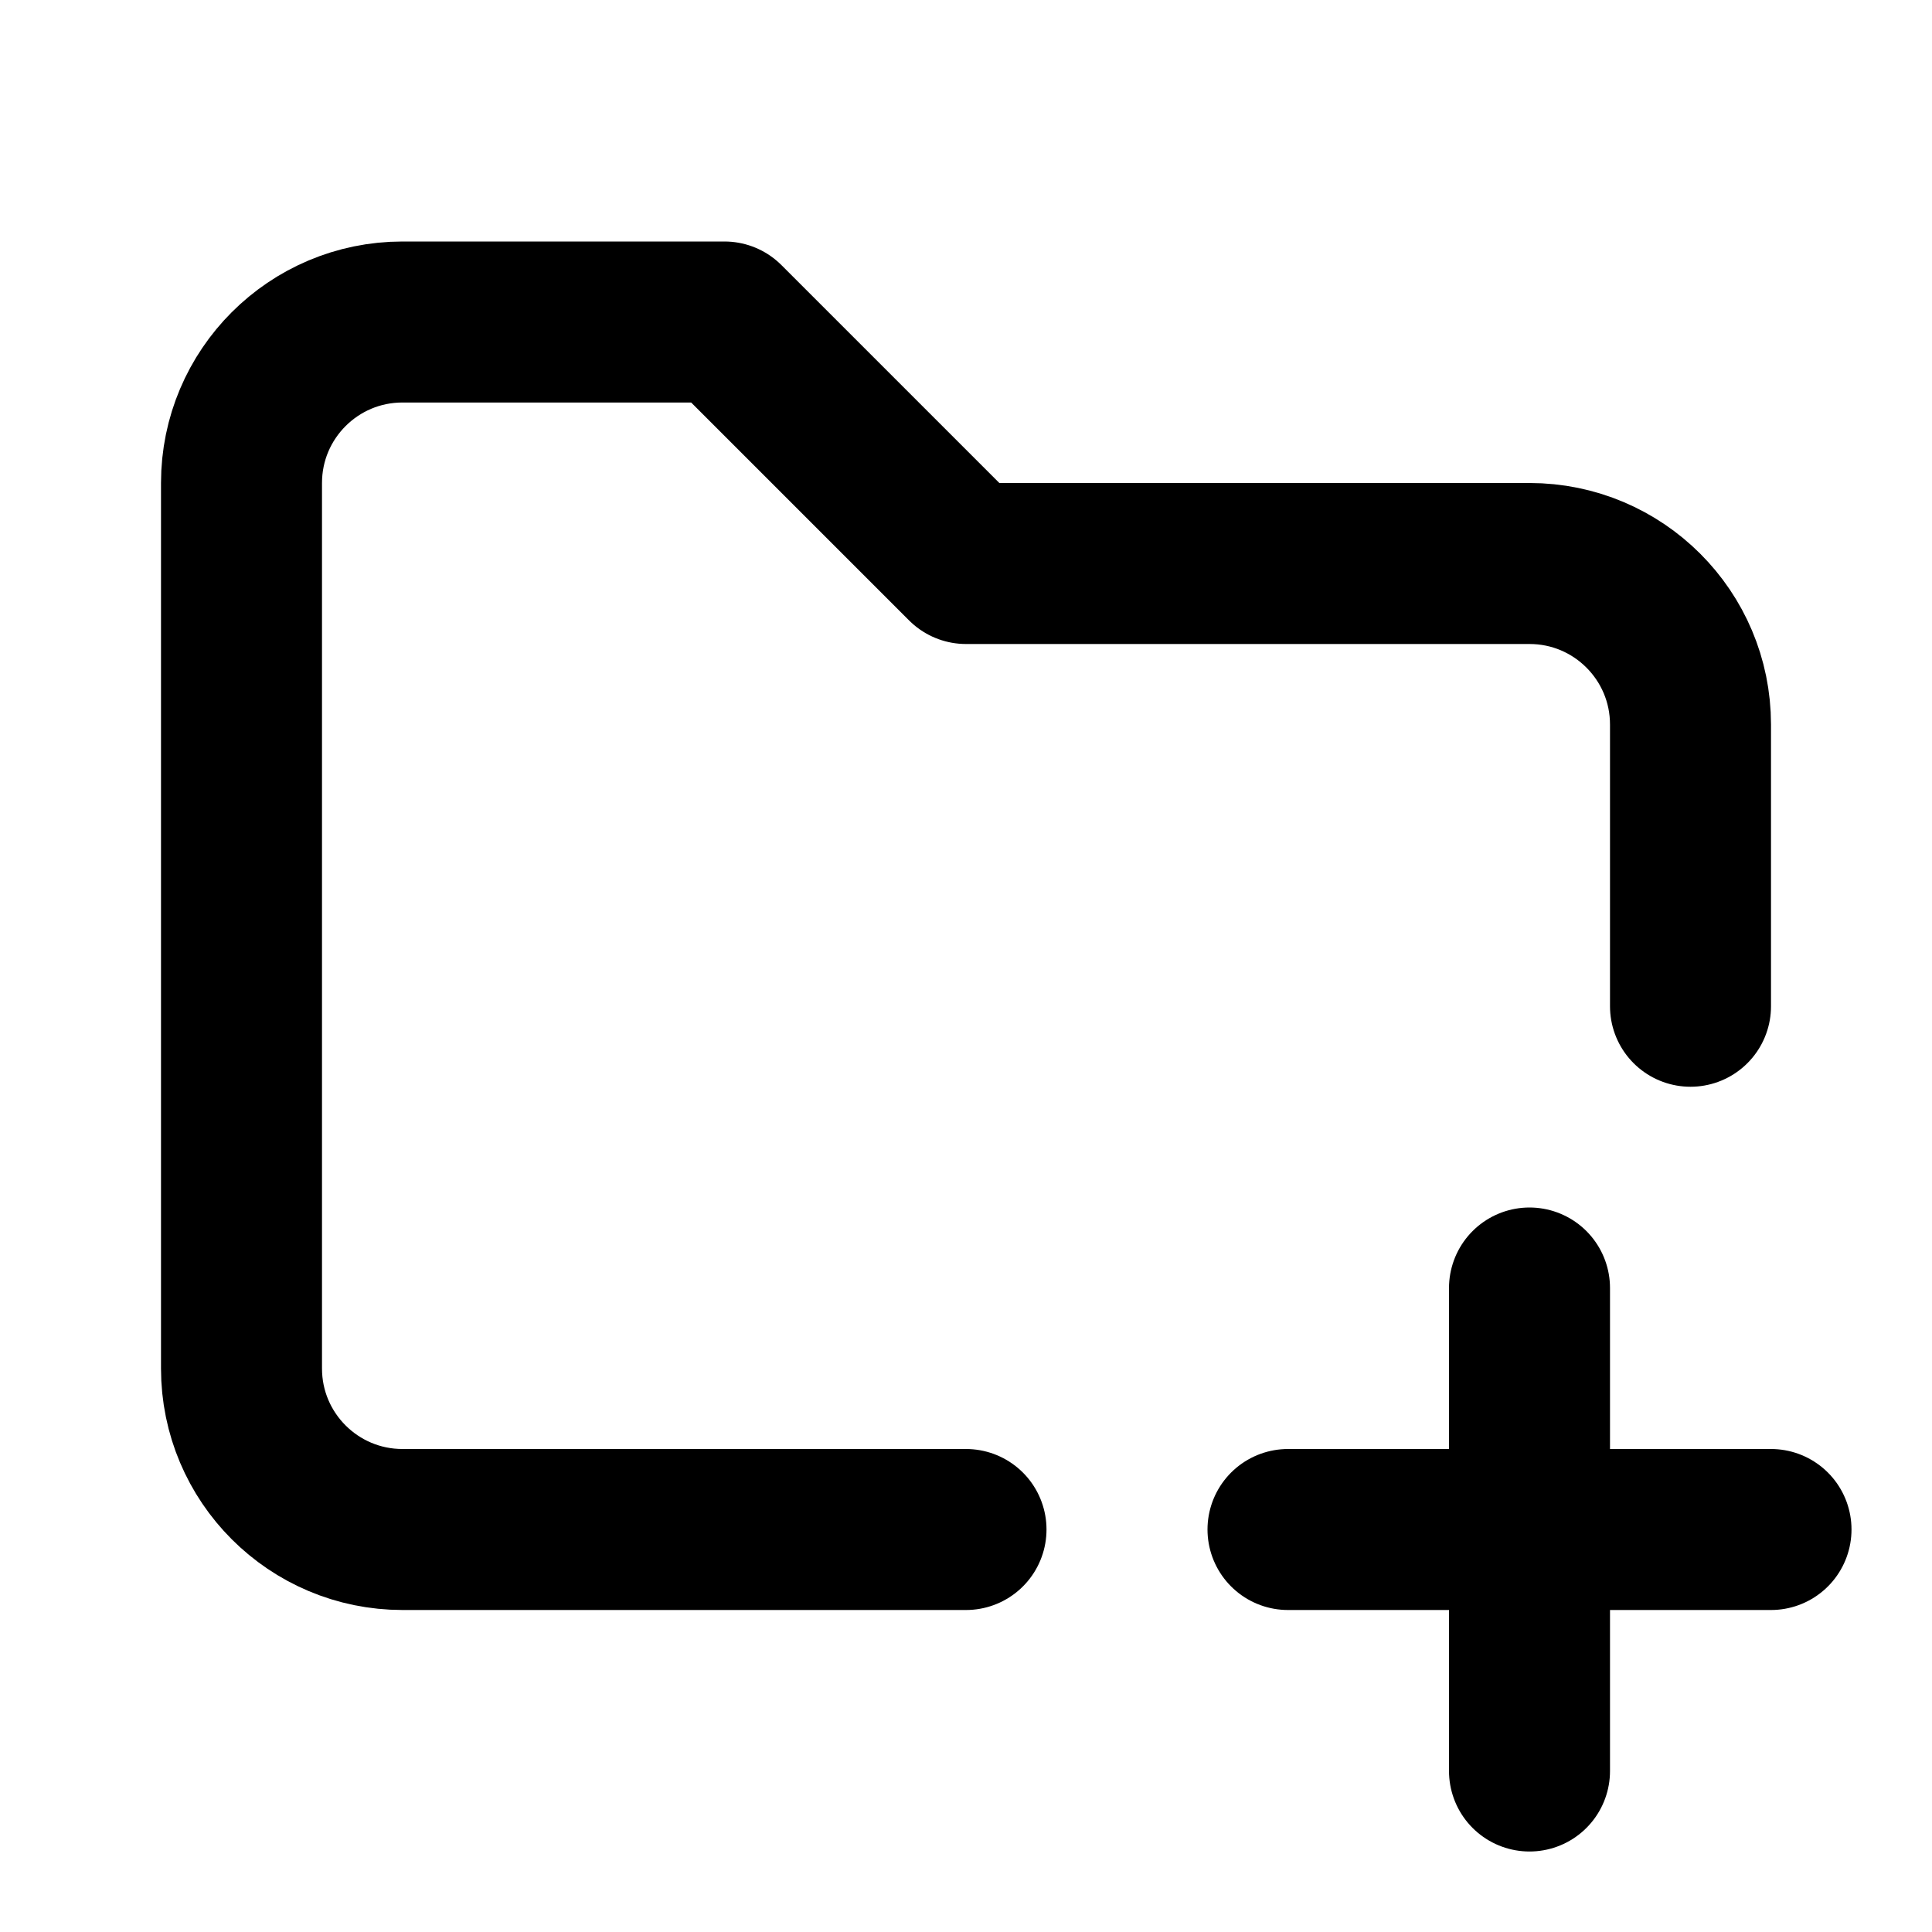
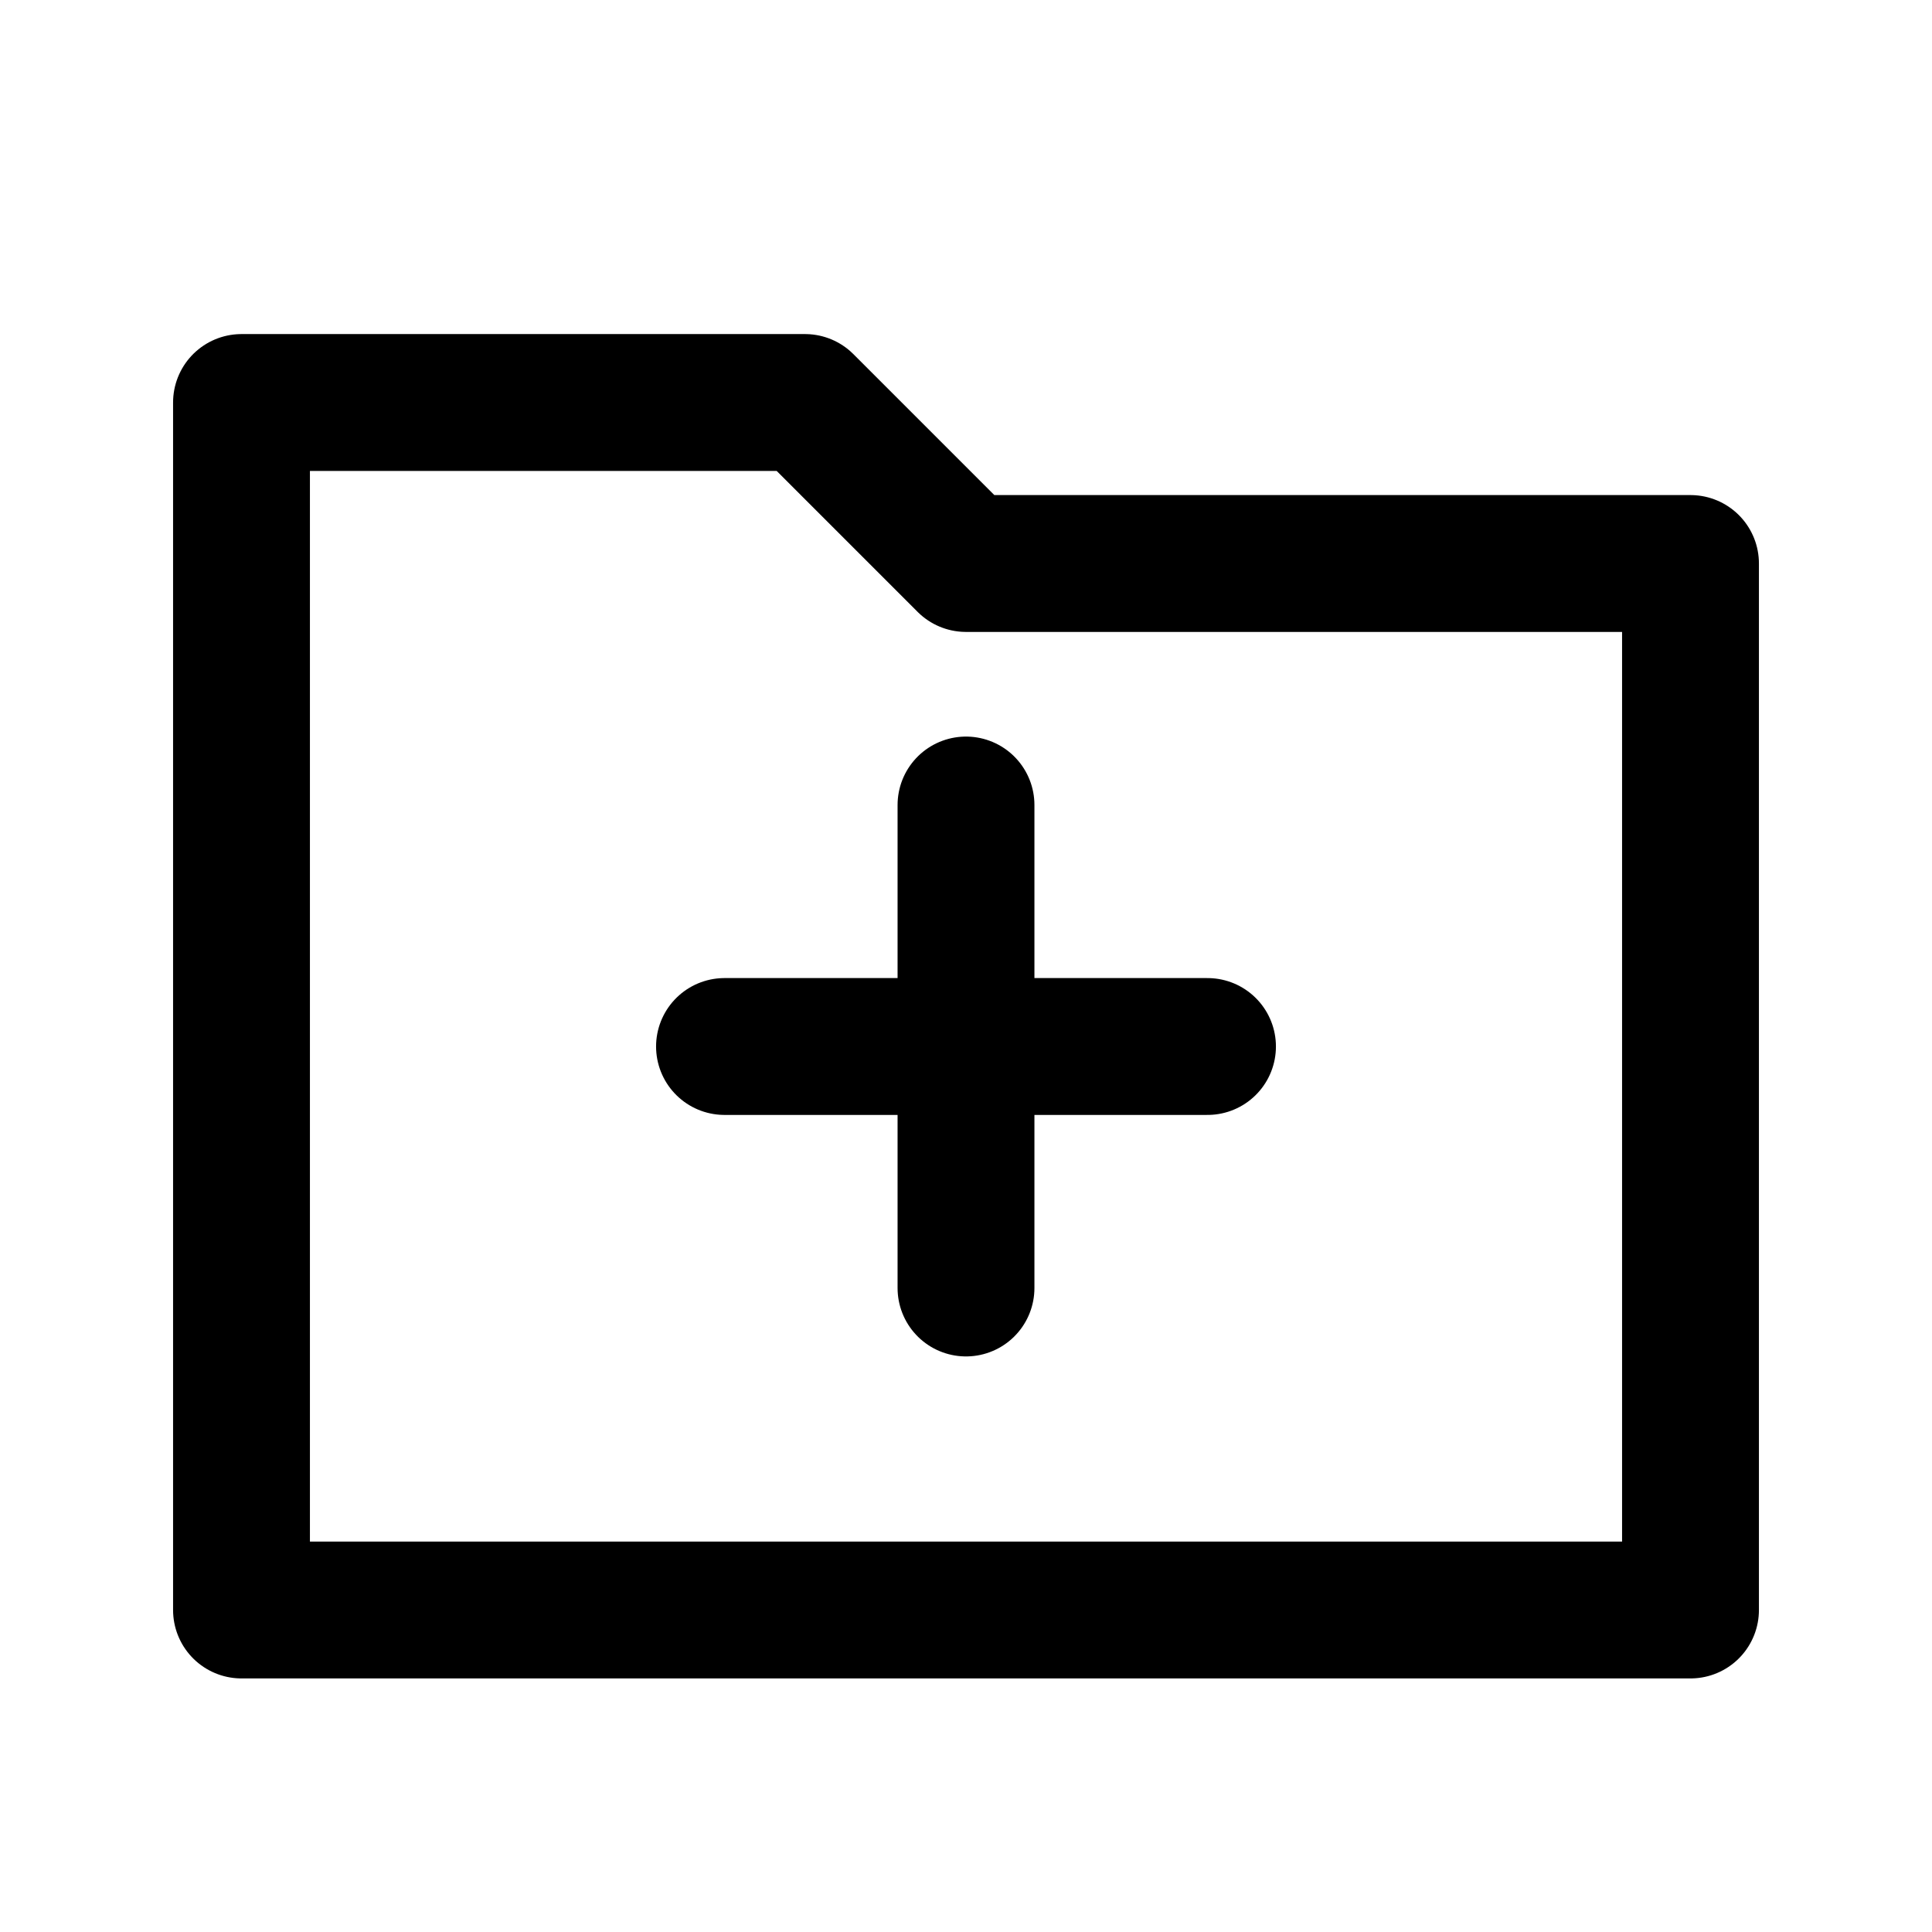
- <svg xmlns="http://www.w3.org/2000/svg" viewBox="0 0 24 24">
-   <path fill="none" stroke="currentColor" stroke-width="2" stroke-linecap="round" stroke-linejoin="round" d="M12 19h-7a2 2 0 0 1 -2 -2v-11a2 2 0 0 1 2 -2h4l3 3h7a2 2 0 0 1 2 2v3.5 M16 19h6 M19 16v6" />
+ <svg xmlns="http://www.w3.org/2000/svg" viewBox="0 0 24 24" fill="none" stroke="currentColor" stroke-width="1.7" stroke-linecap="round" stroke-linejoin="round">
+   <path d="M3 7V5h7l2 2h9v13H3zM12 10v6m-3-3h6" />
</svg>
